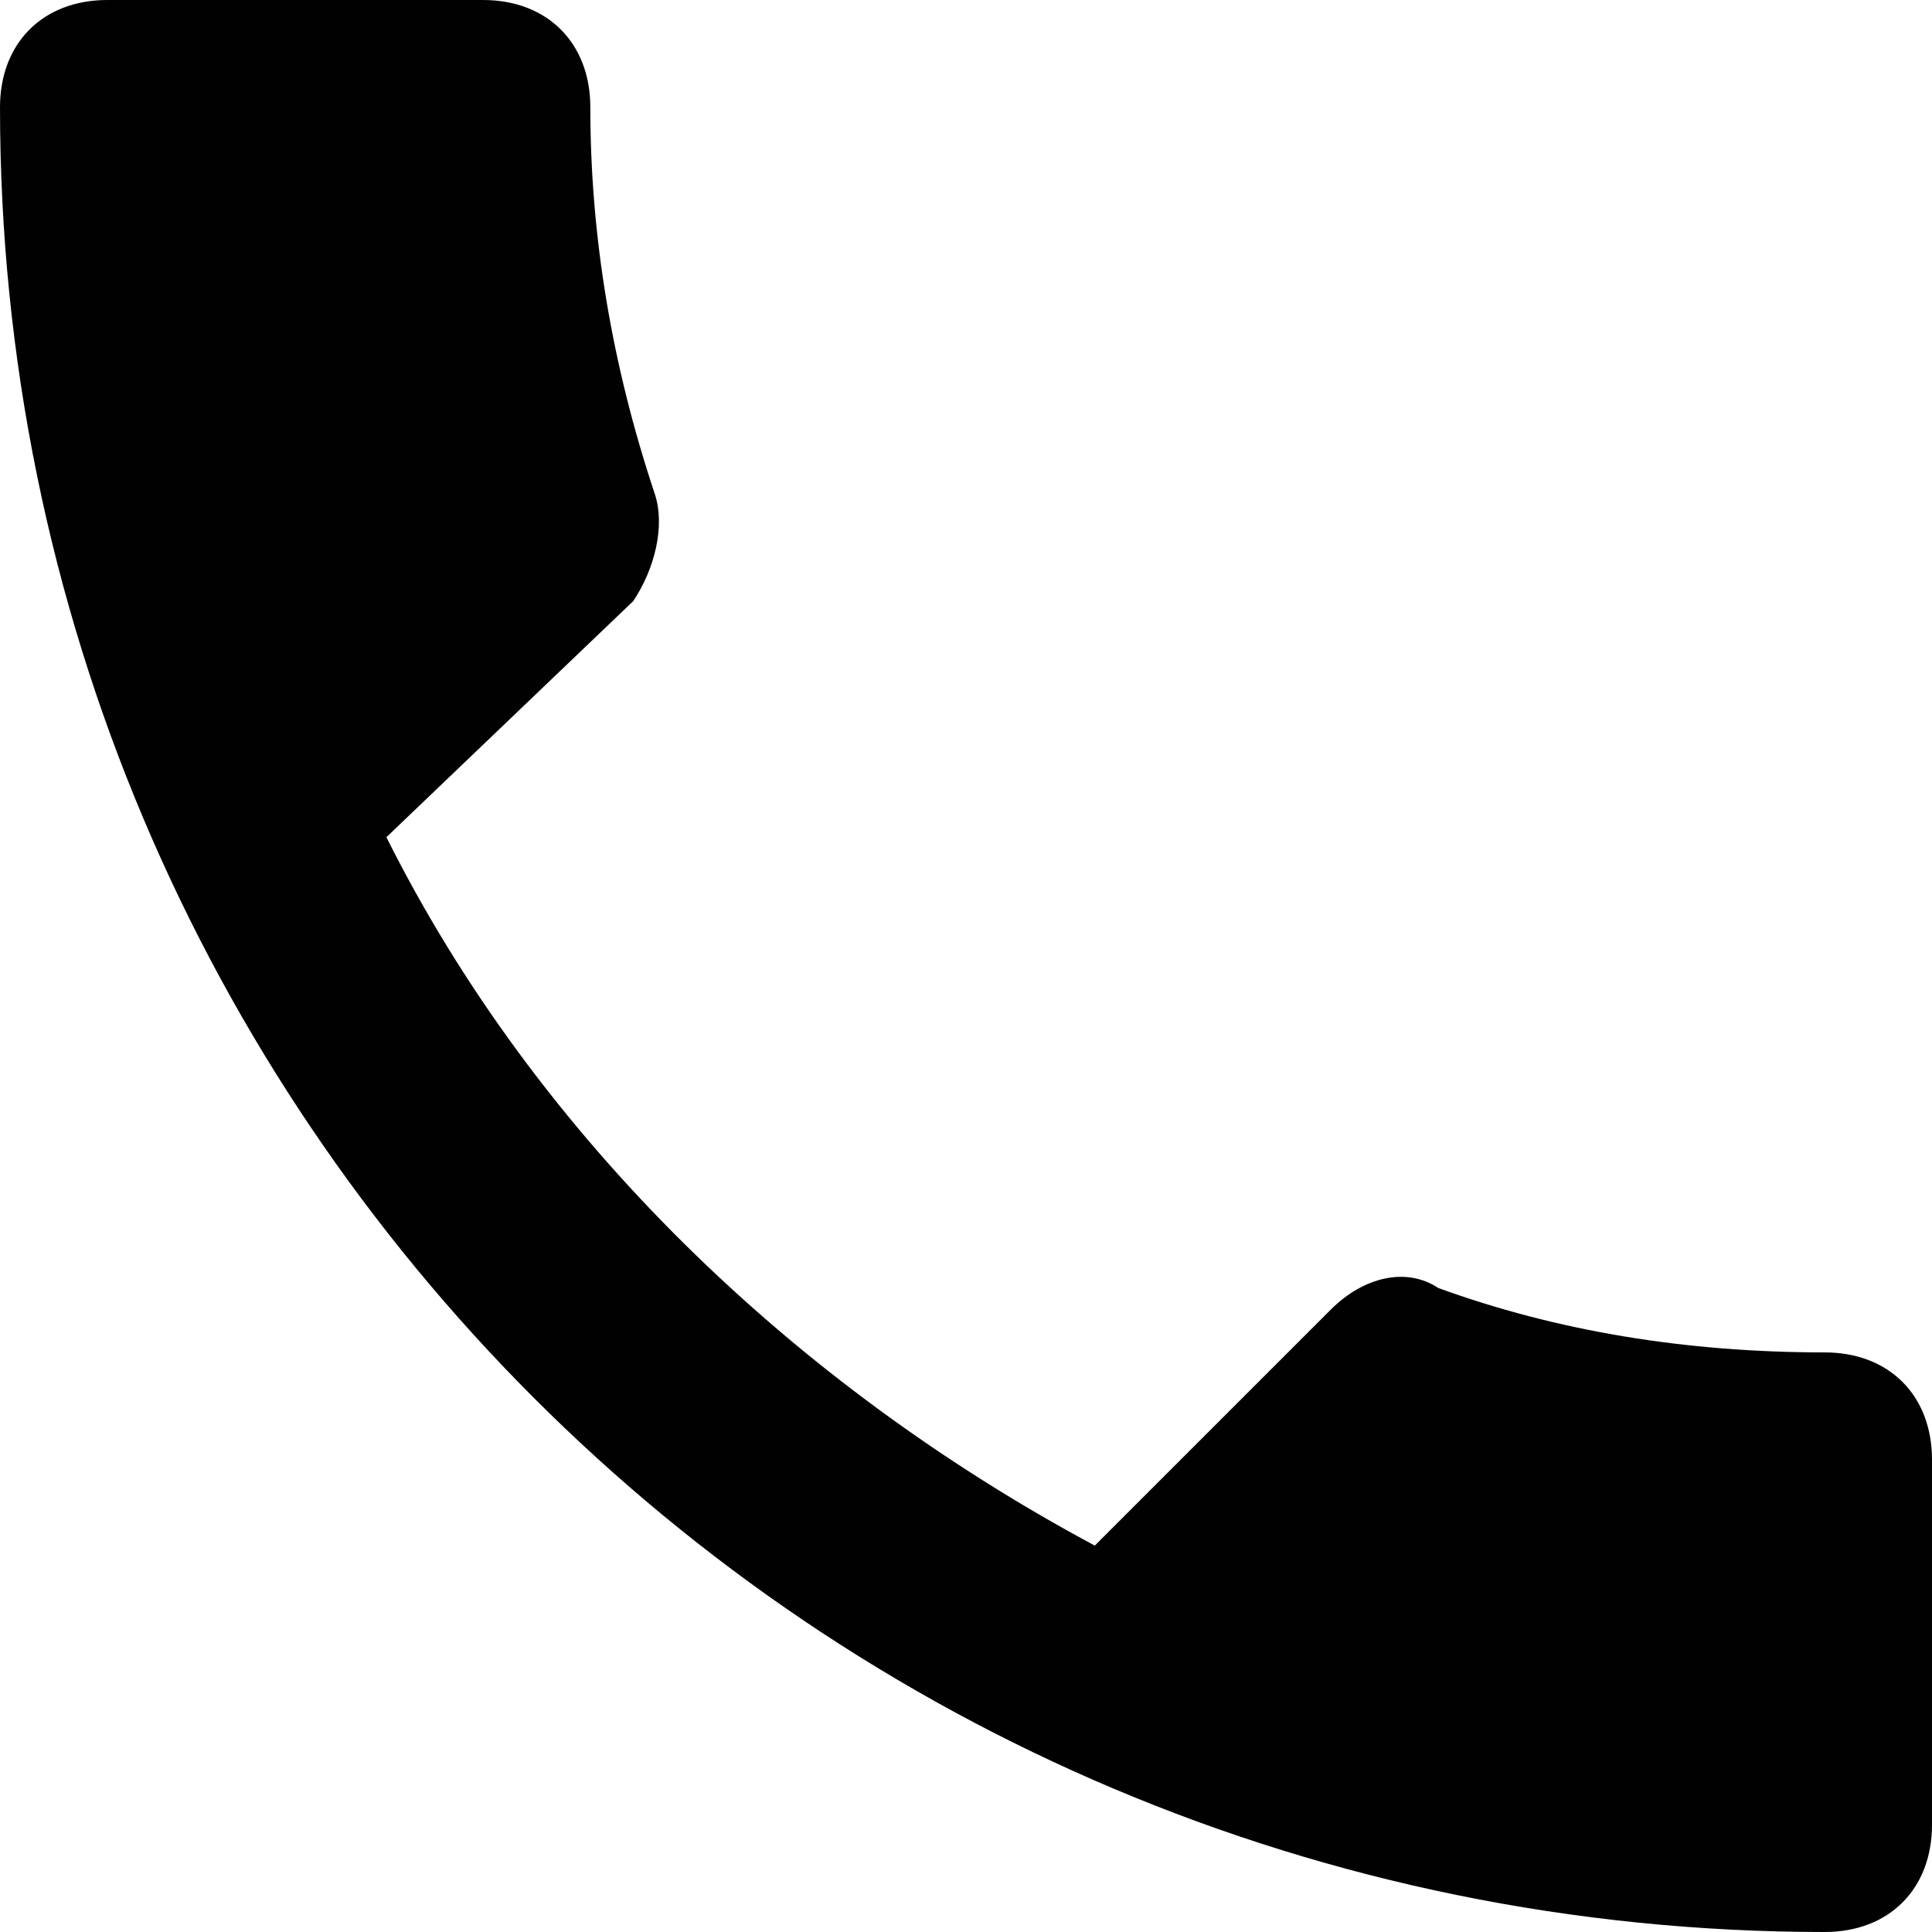
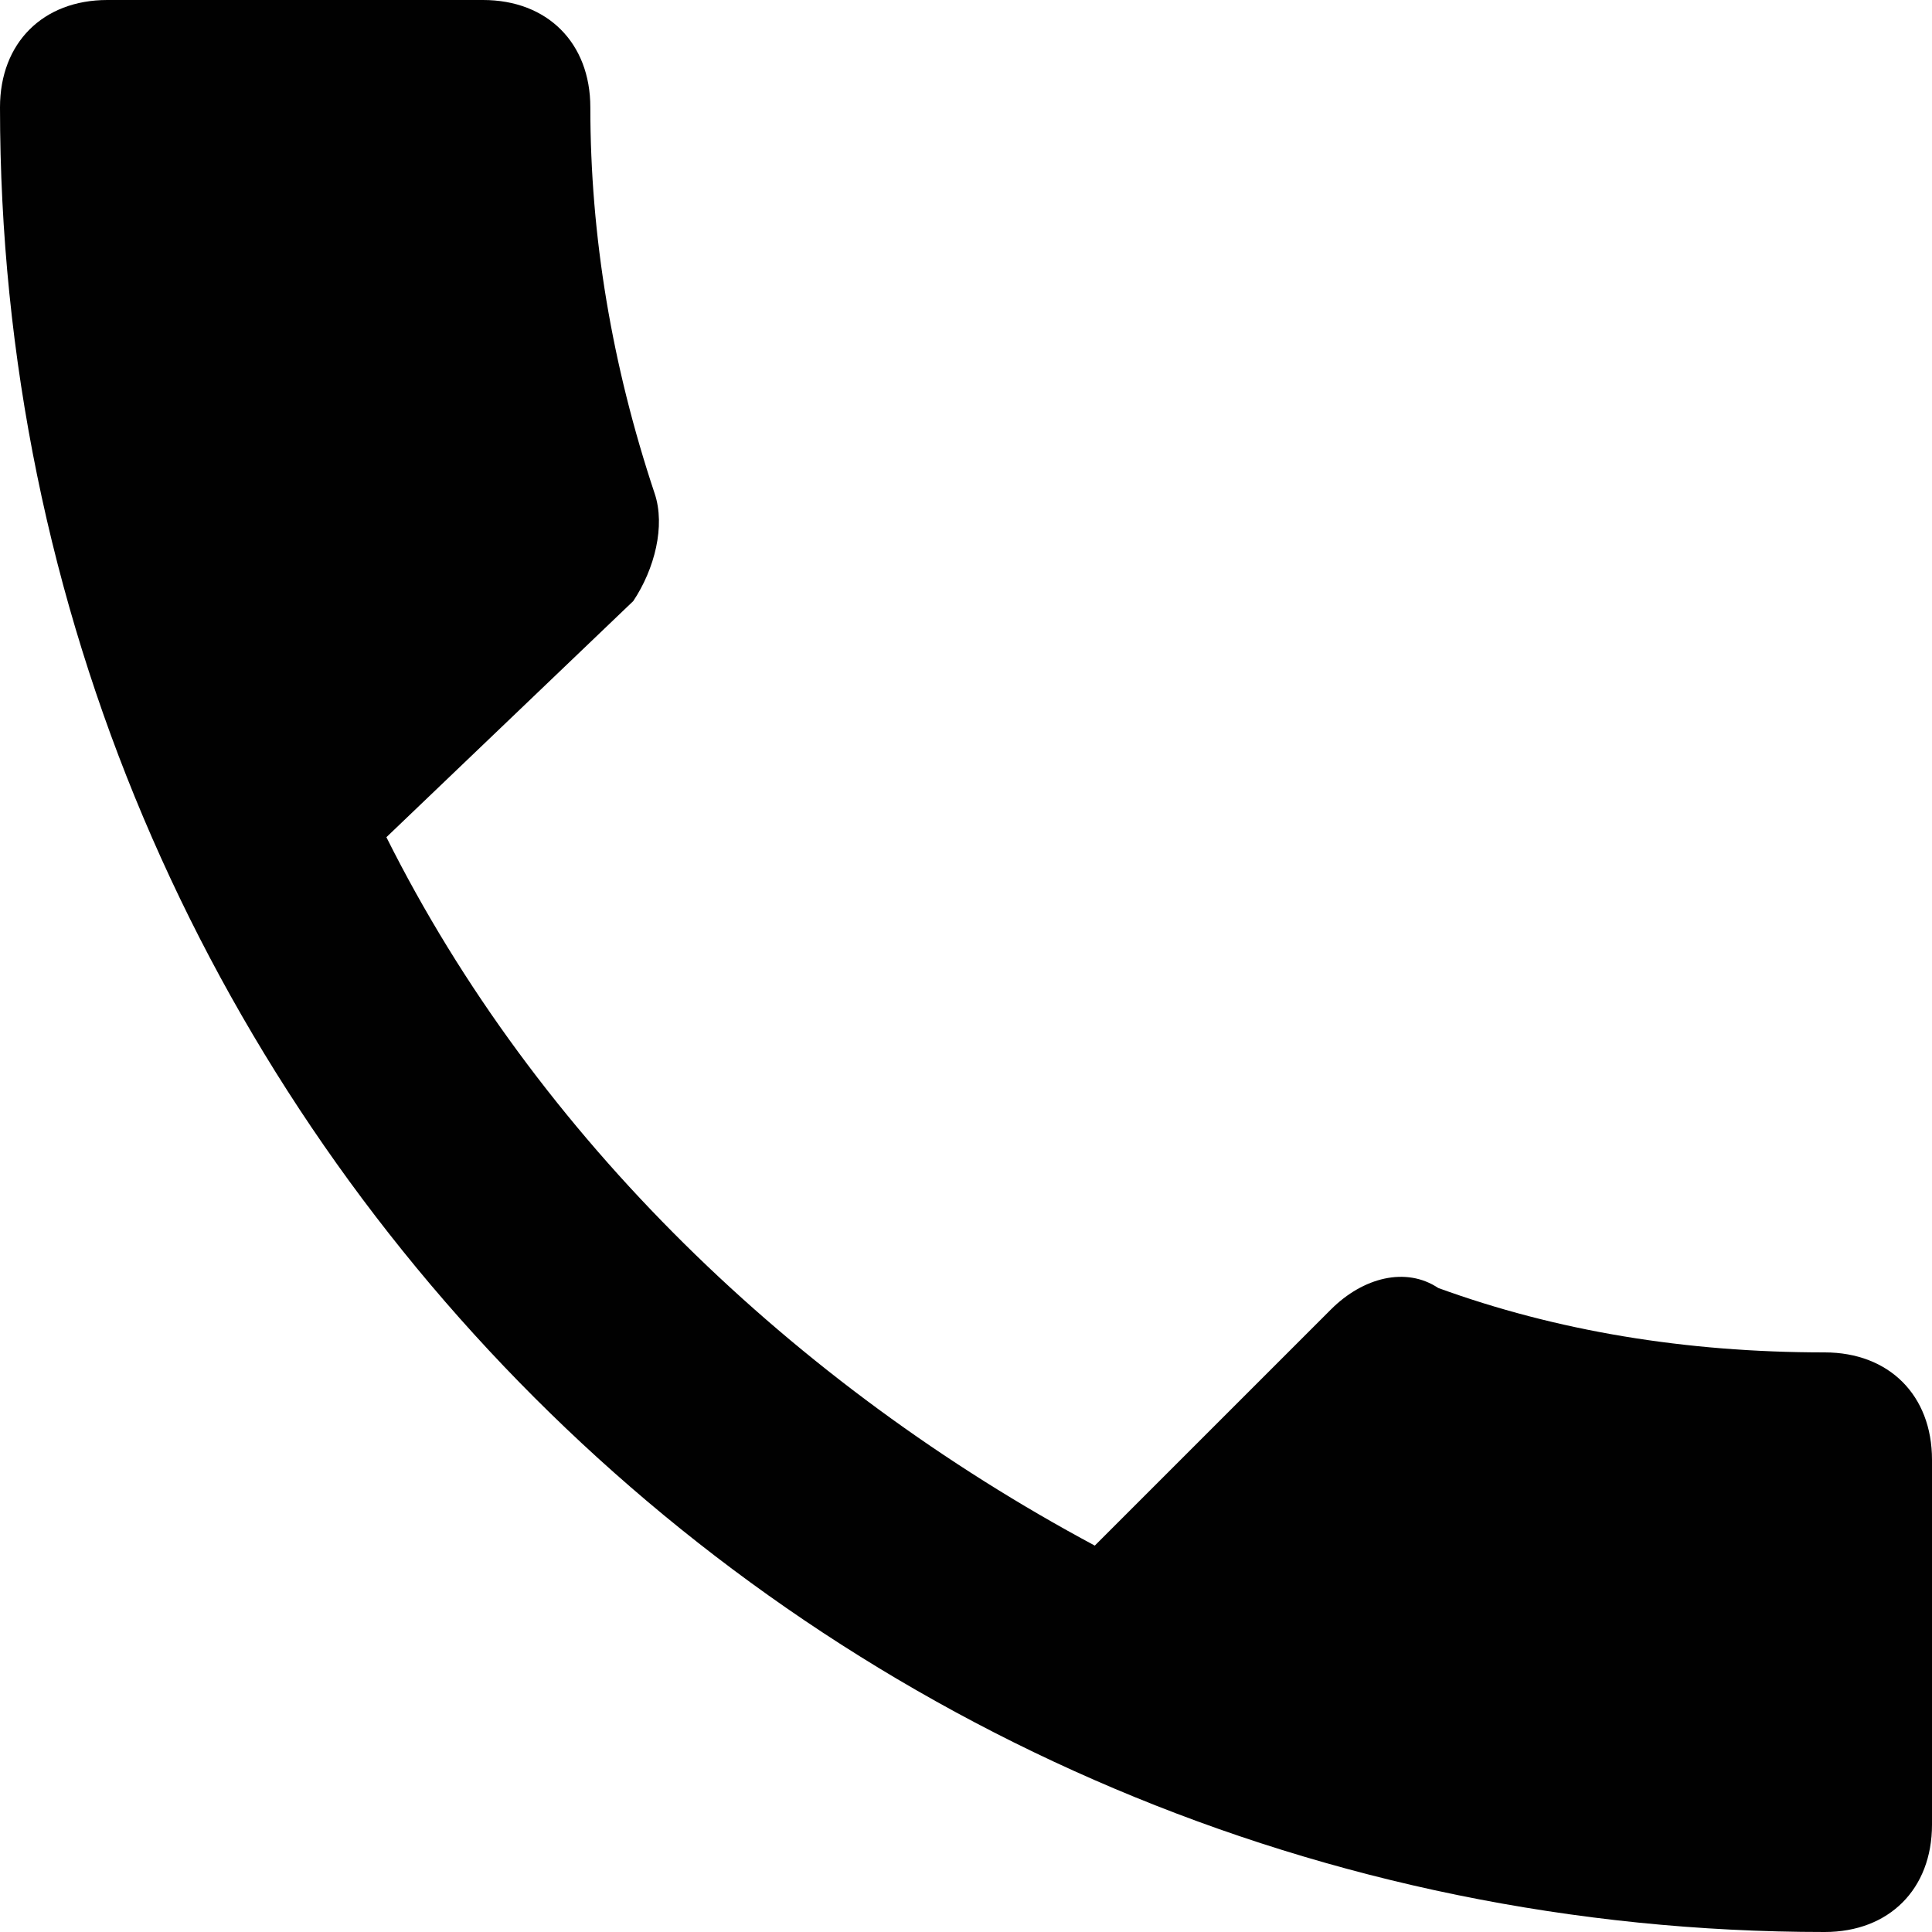
- <svg xmlns="http://www.w3.org/2000/svg" version="1.0" id="Layer_1" x="0px" y="0px" width="18px" height="18px" viewBox="0 0 18 18" enable-background="new 0 0 18 18" xml:space="preserve">
-   <g id="Page-1">
-     <g id="Icons-Communication" transform="translate(-85, -126)">
-       <g id="phone" transform="translate(85, 126)">
-         <path id="Shape" fill="#010101" d="M3.6,7.8C5,10.6,7.4,12.9,10.2,14.4l2.2-2.2c0.3-0.3,0.699-0.4,1-0.2c1.1,0.4,2.3,0.6,3.6,0.6 c0.6,0,1,0.4,1,1V17c0,0.6-0.4,1-1,1C7.6,18,0,10.4,0,1c0-0.6,0.4-1,1-1h3.5c0.6,0,1,0.4,1,1c0,1.2,0.2,2.4,0.6,3.6 c0.1,0.3,0,0.7-0.2,1L3.6,7.8L3.6,7.8z" />
-       </g>
-     </g>
-   </g>
+ <svg xmlns="http://www.w3.org/2000/svg" version="1.0" width="18" height="18">
+   <path fill="#010101" d="M3.6 7.8c1.4 2.8 3.8 5.1 6.6 6.6l2.2-2.2c.3-.3.7-.4 1-.2 1.1.4 2.3.6 3.6.6.6 0 1 .4 1 1V17c0 .6-.4 1-1 1A17 17 0 010 1c0-.6.4-1 1-1h3.5c.6 0 1 .4 1 1 0 1.2.2 2.4.6 3.6.1.3 0 .7-.2 1L3.6 7.8z" />
</svg>
